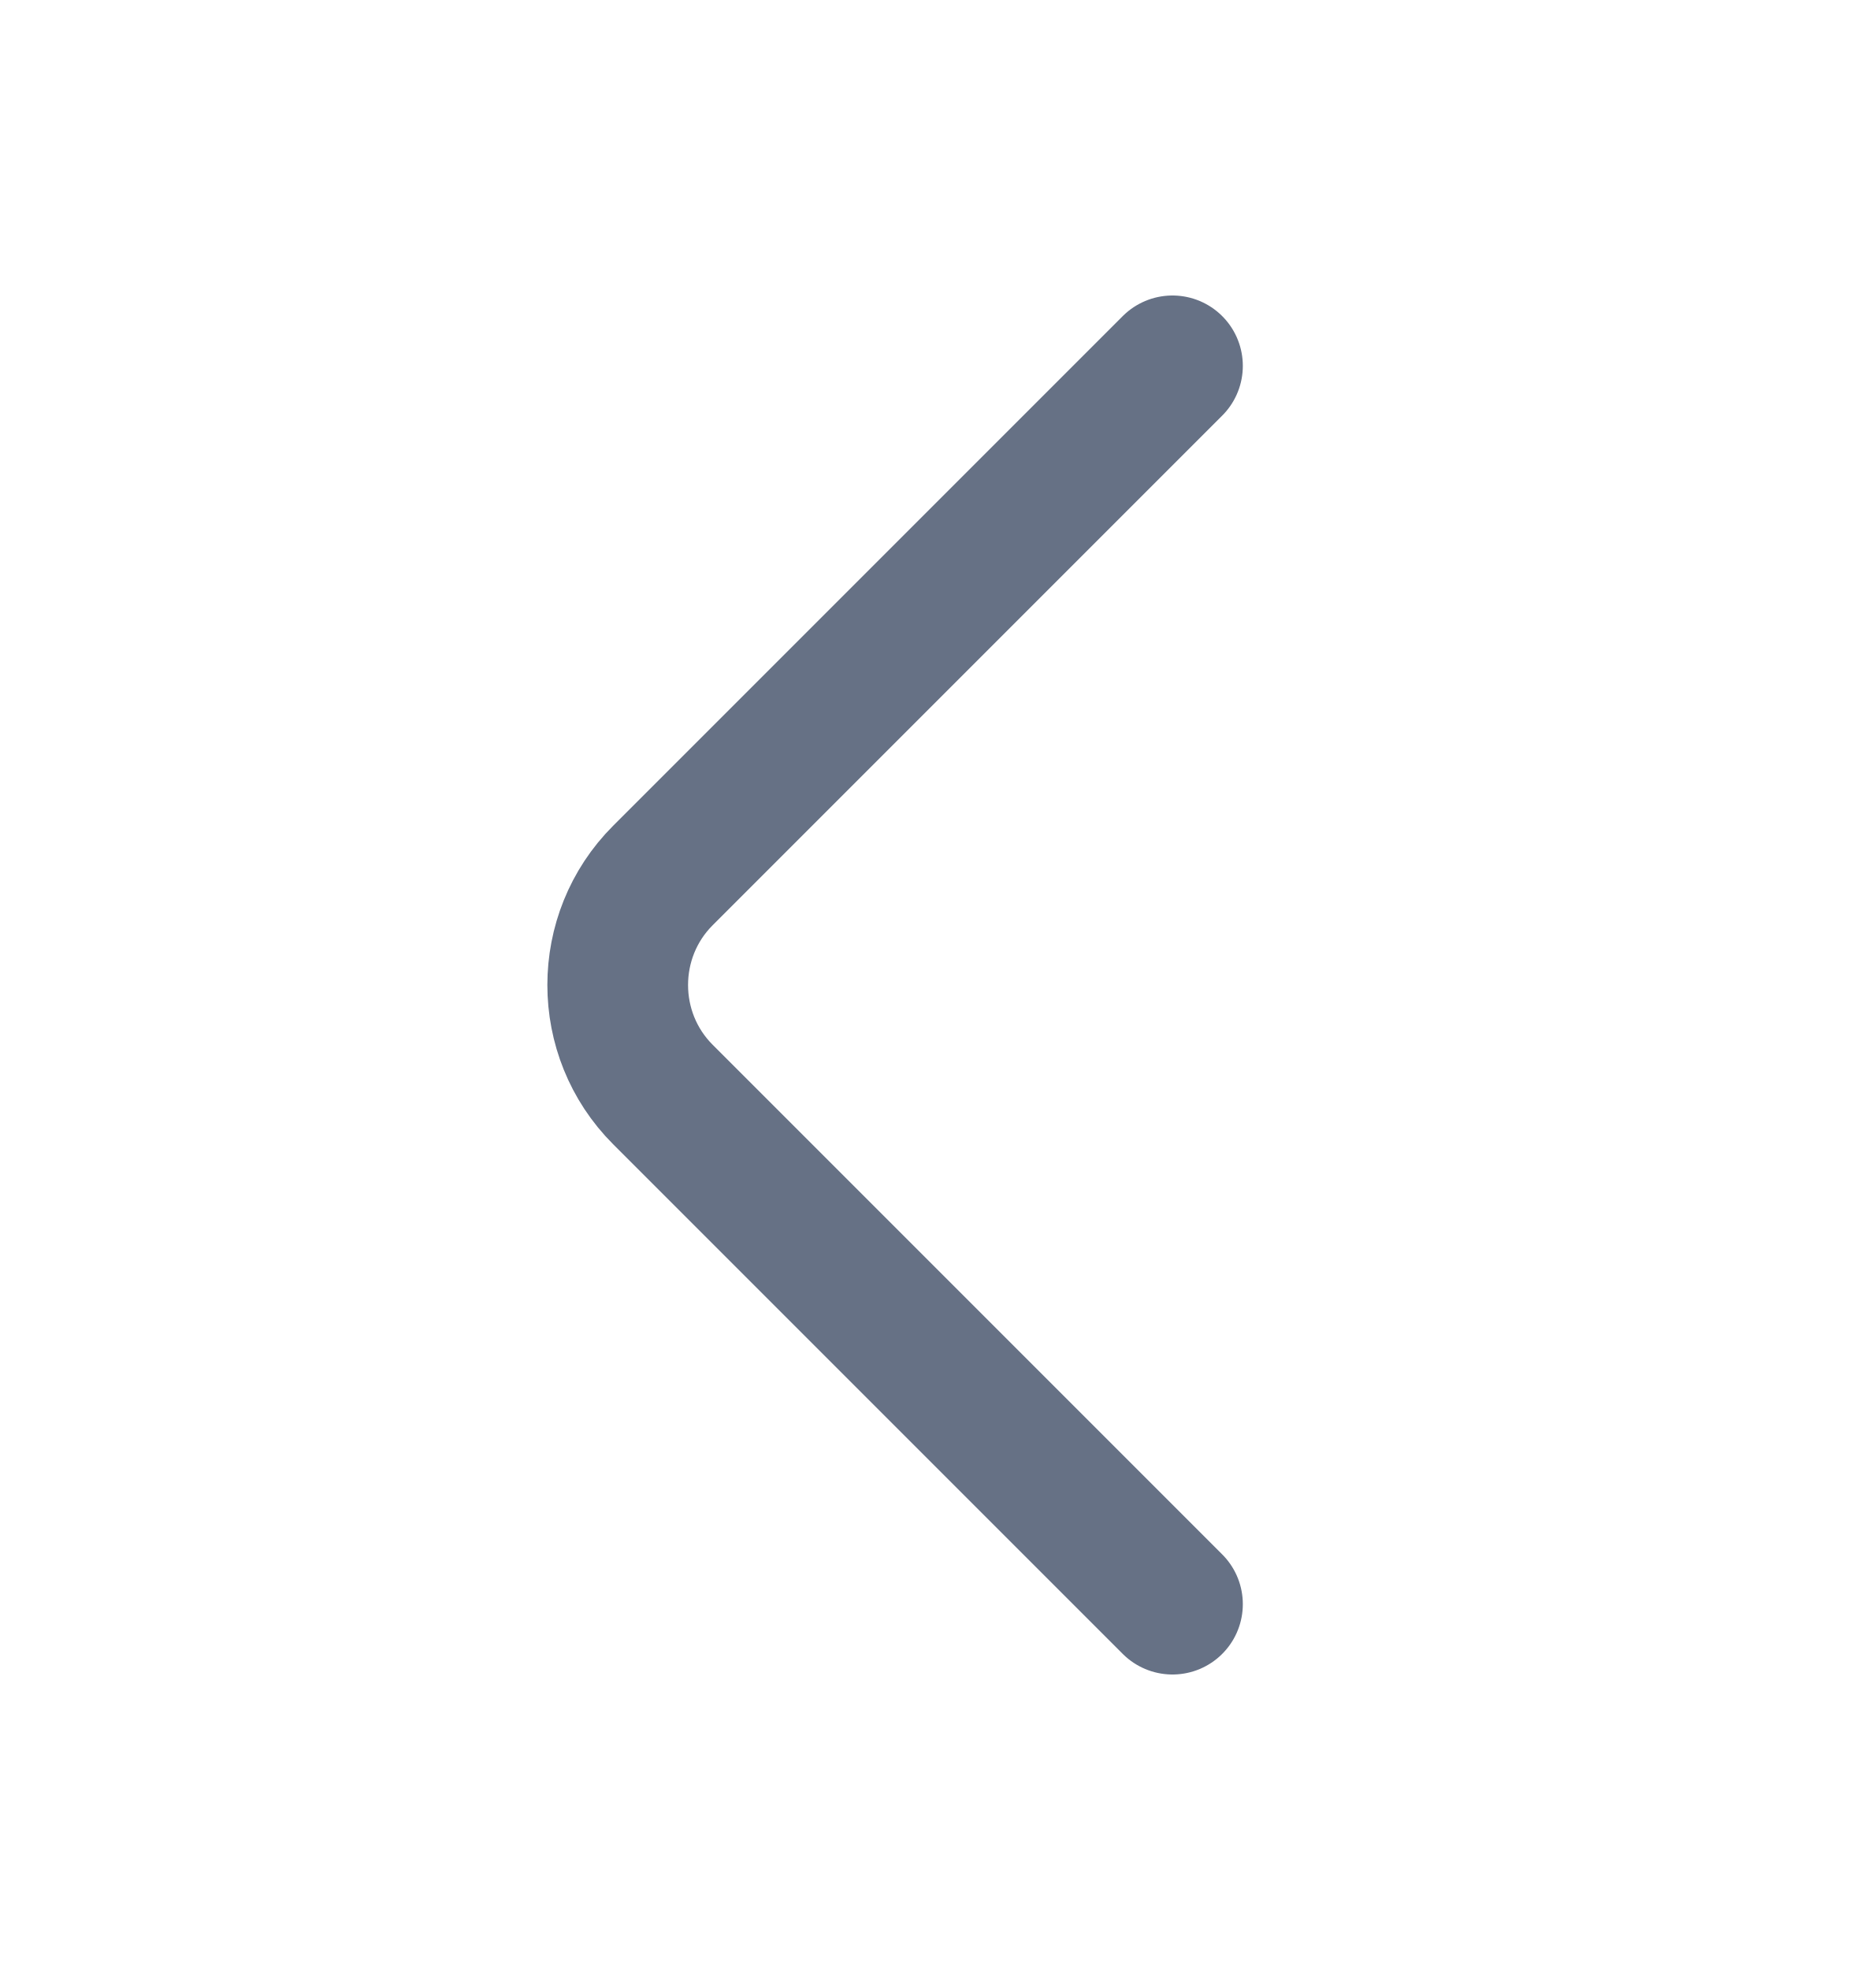
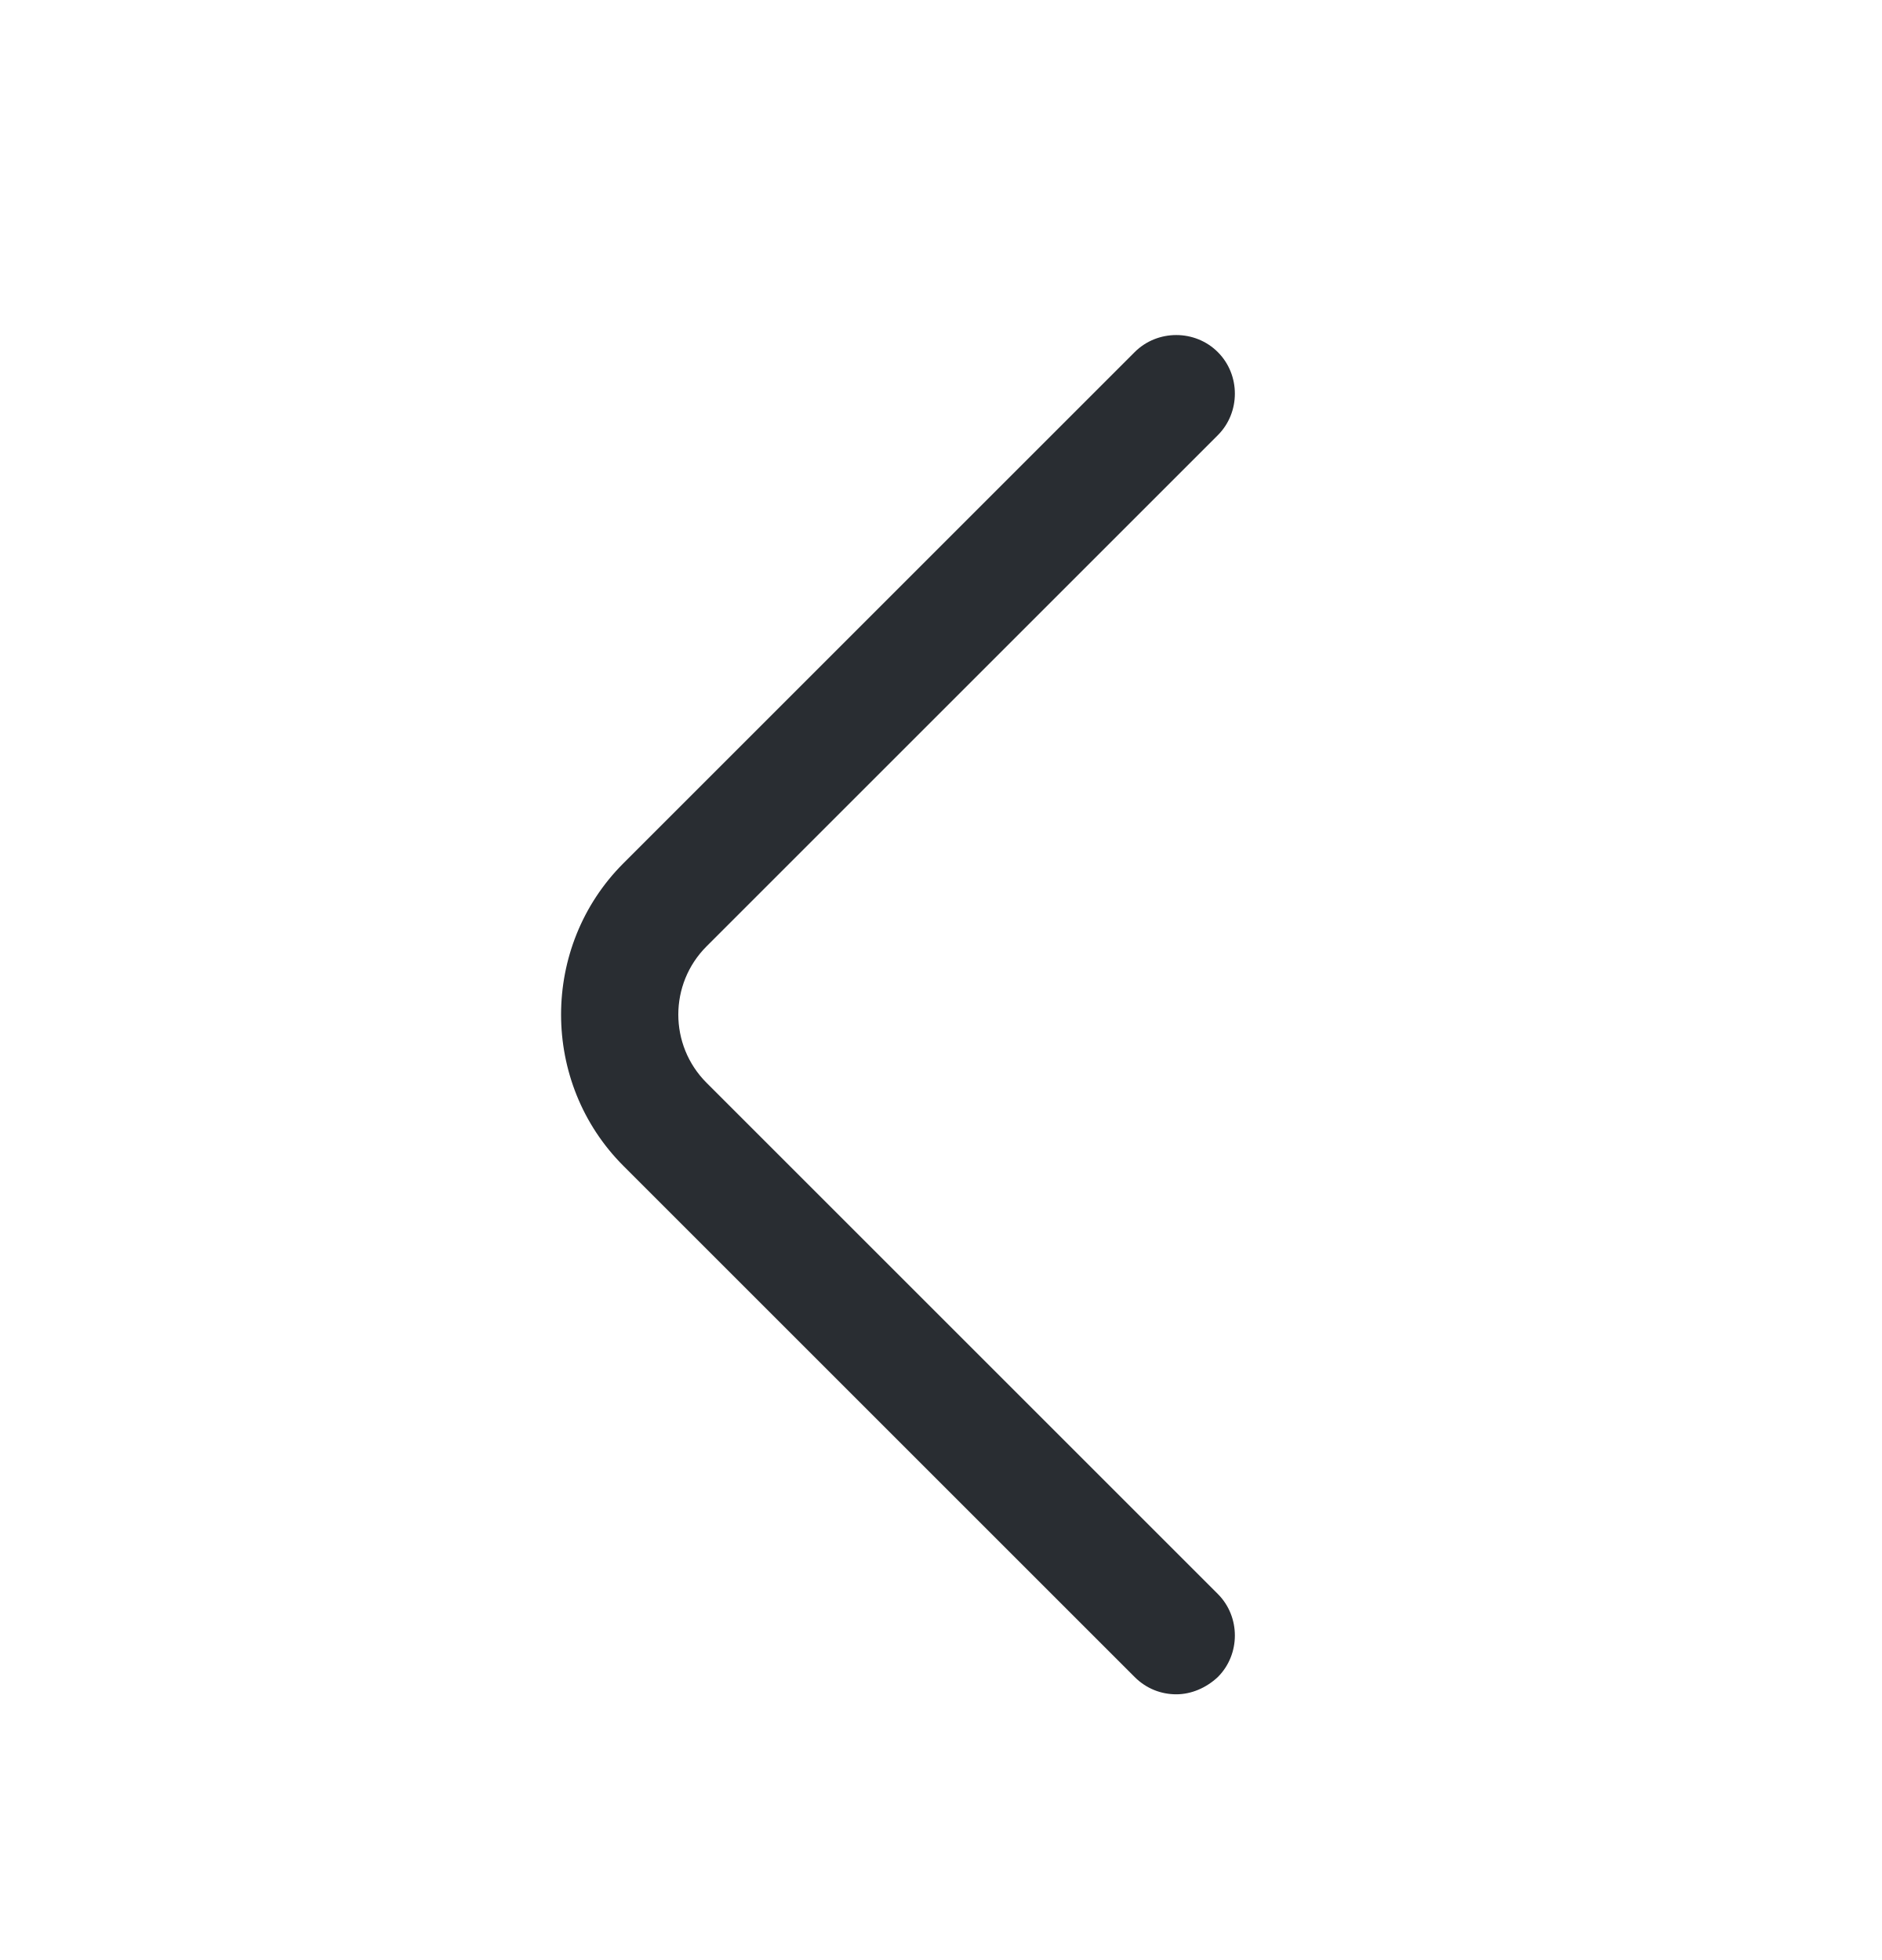
- <svg xmlns="http://www.w3.org/2000/svg" width="20" height="21" viewBox="0 0 20 21" fill="none">
-   <path d="M12.5 17.1L7.067 11.667C6.425 11.025 6.425 9.975 7.067 9.333L12.5 3.9" stroke="#667185" stroke-width="1.5" stroke-miterlimit="10" stroke-linecap="round" stroke-linejoin="round" />
+ <svg xmlns="http://www.w3.org/2000/svg" width="24" height="25" viewBox="0 0 24 25" fill="none">
+   <path d="M15 21.611C14.81 21.611 14.62 21.541 14.47 21.391L7.95 14.871C6.89 13.811 6.89 12.071 7.95 11.011L14.47 4.491C14.76 4.201 15.24 4.201 15.53 4.491C15.82 4.781 15.82 5.261 15.53 5.551L9.01 12.071C8.53 12.551 8.53 13.331 9.01 13.811L15.53 20.331C15.82 20.621 15.82 21.101 15.53 21.391C15.38 21.531 15.19 21.611 15 21.611Z" fill="#292D32" />
</svg>
